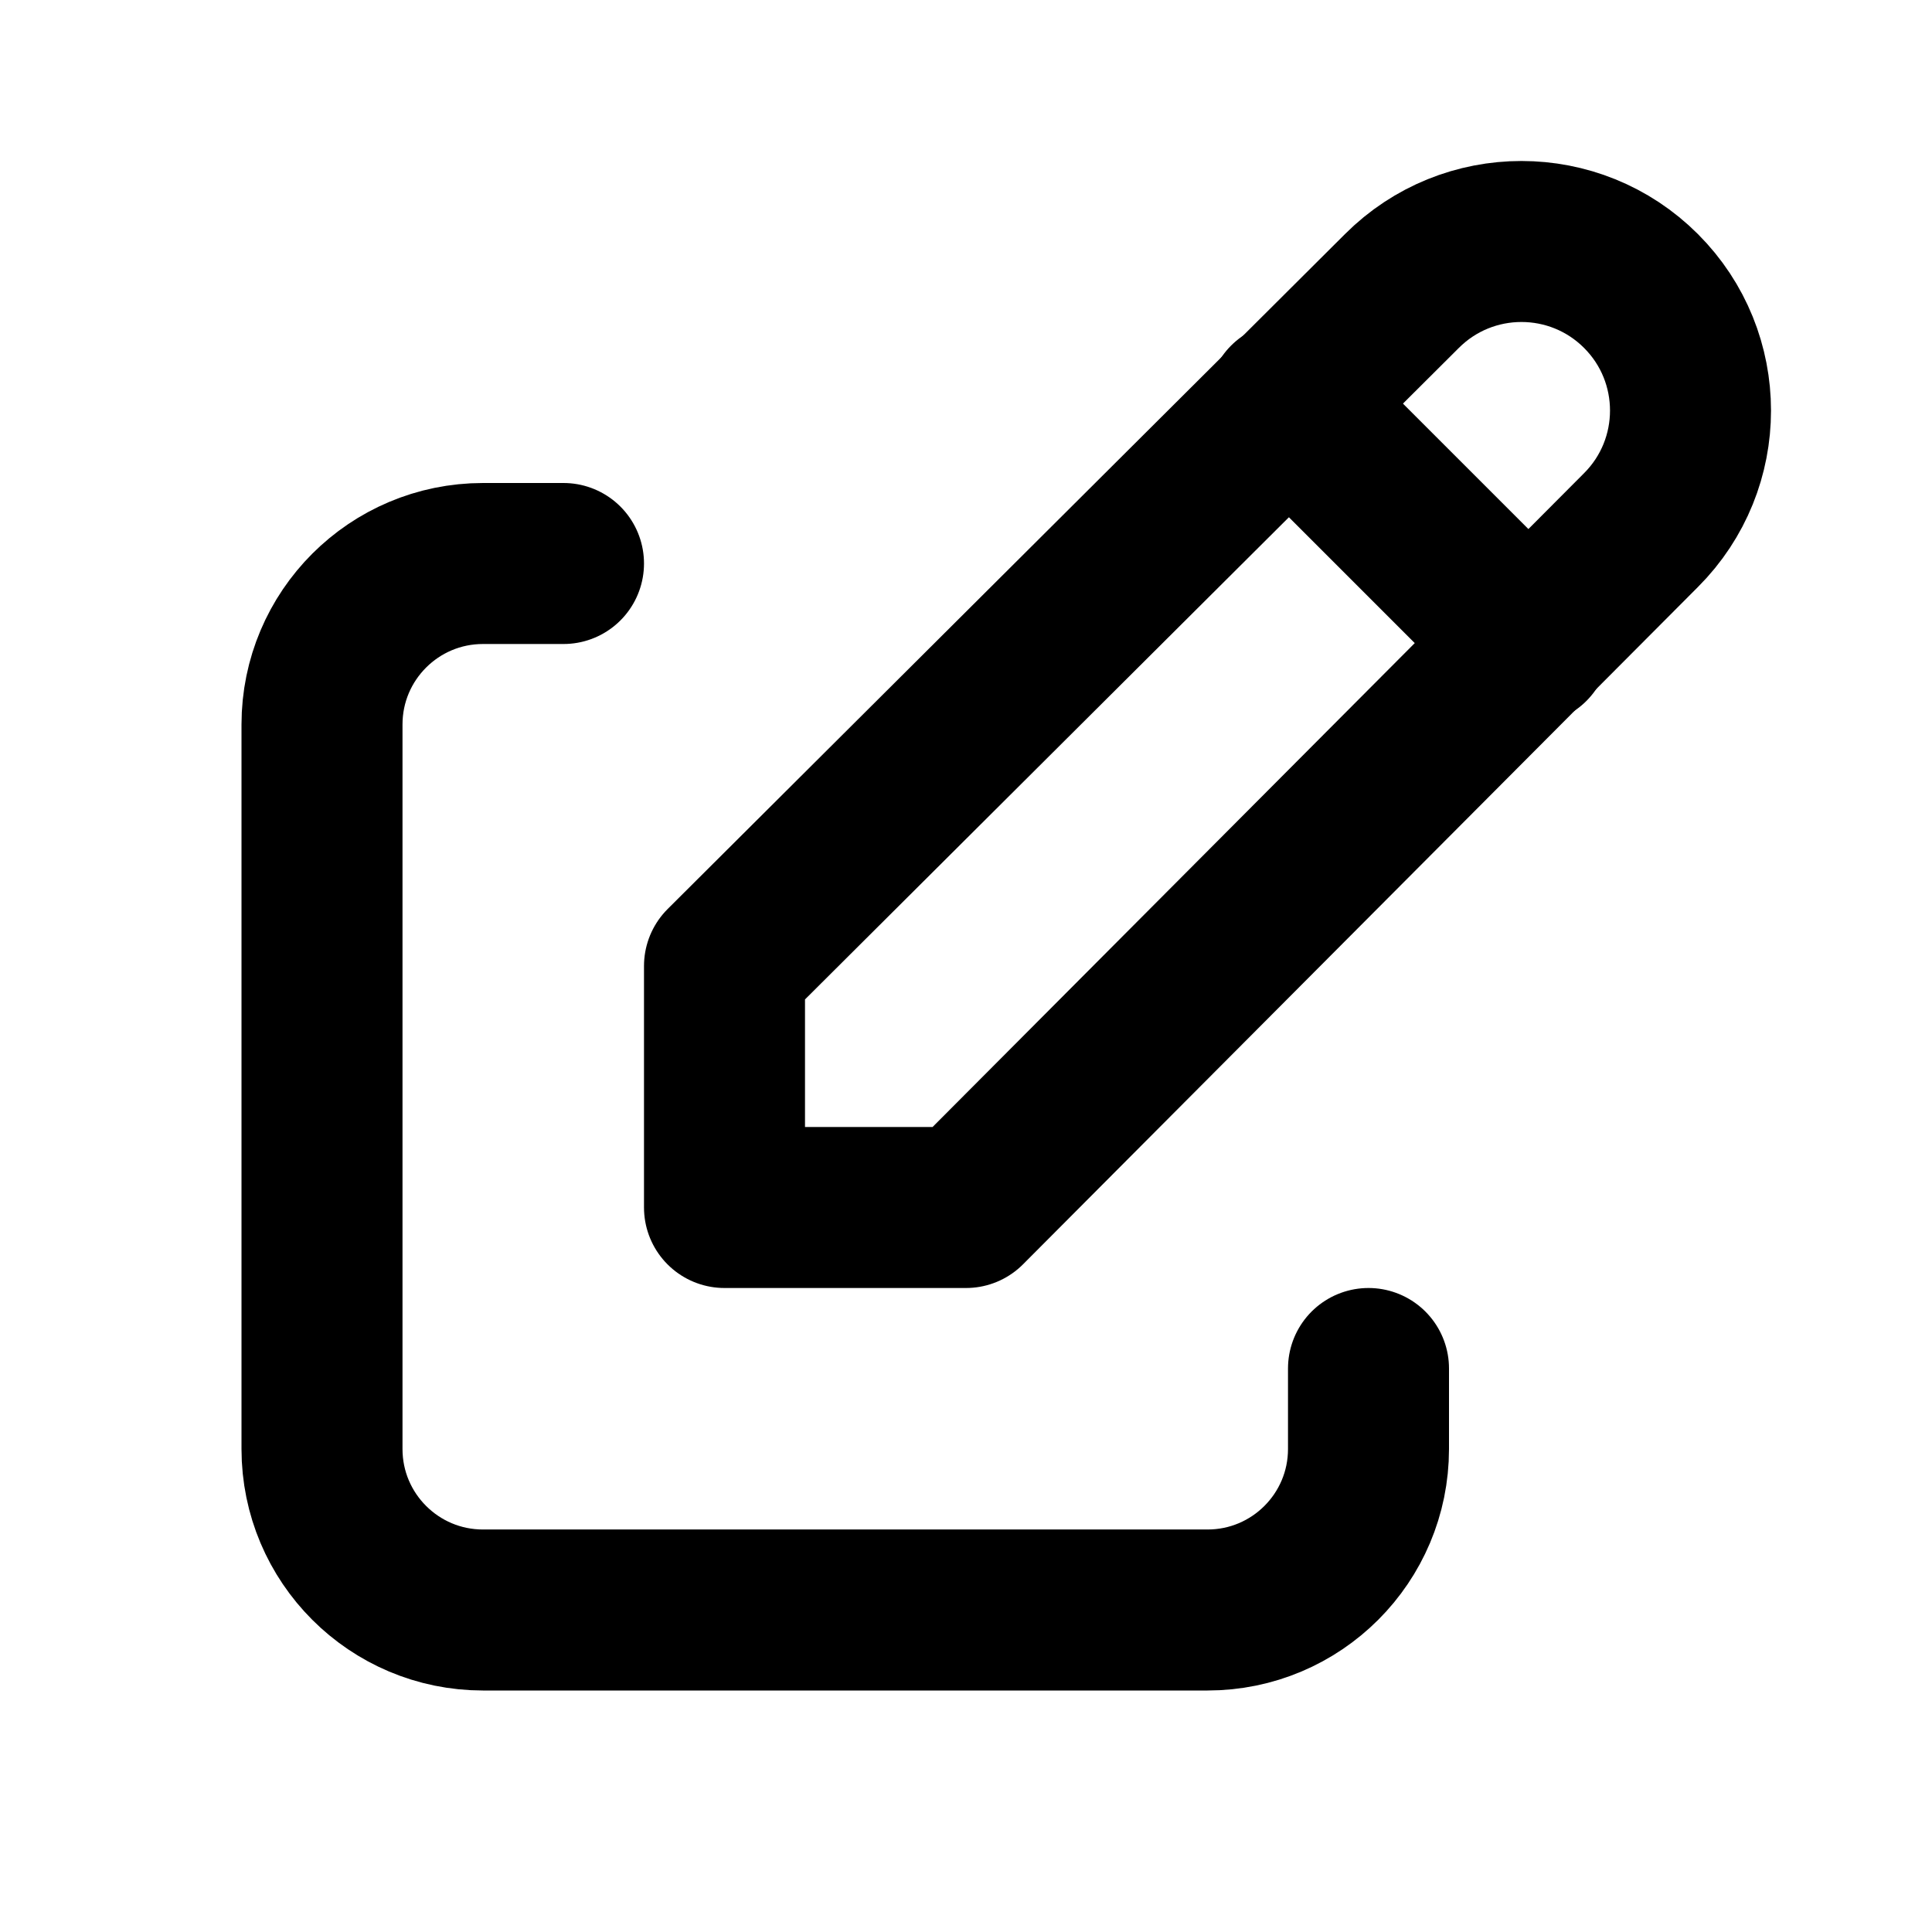
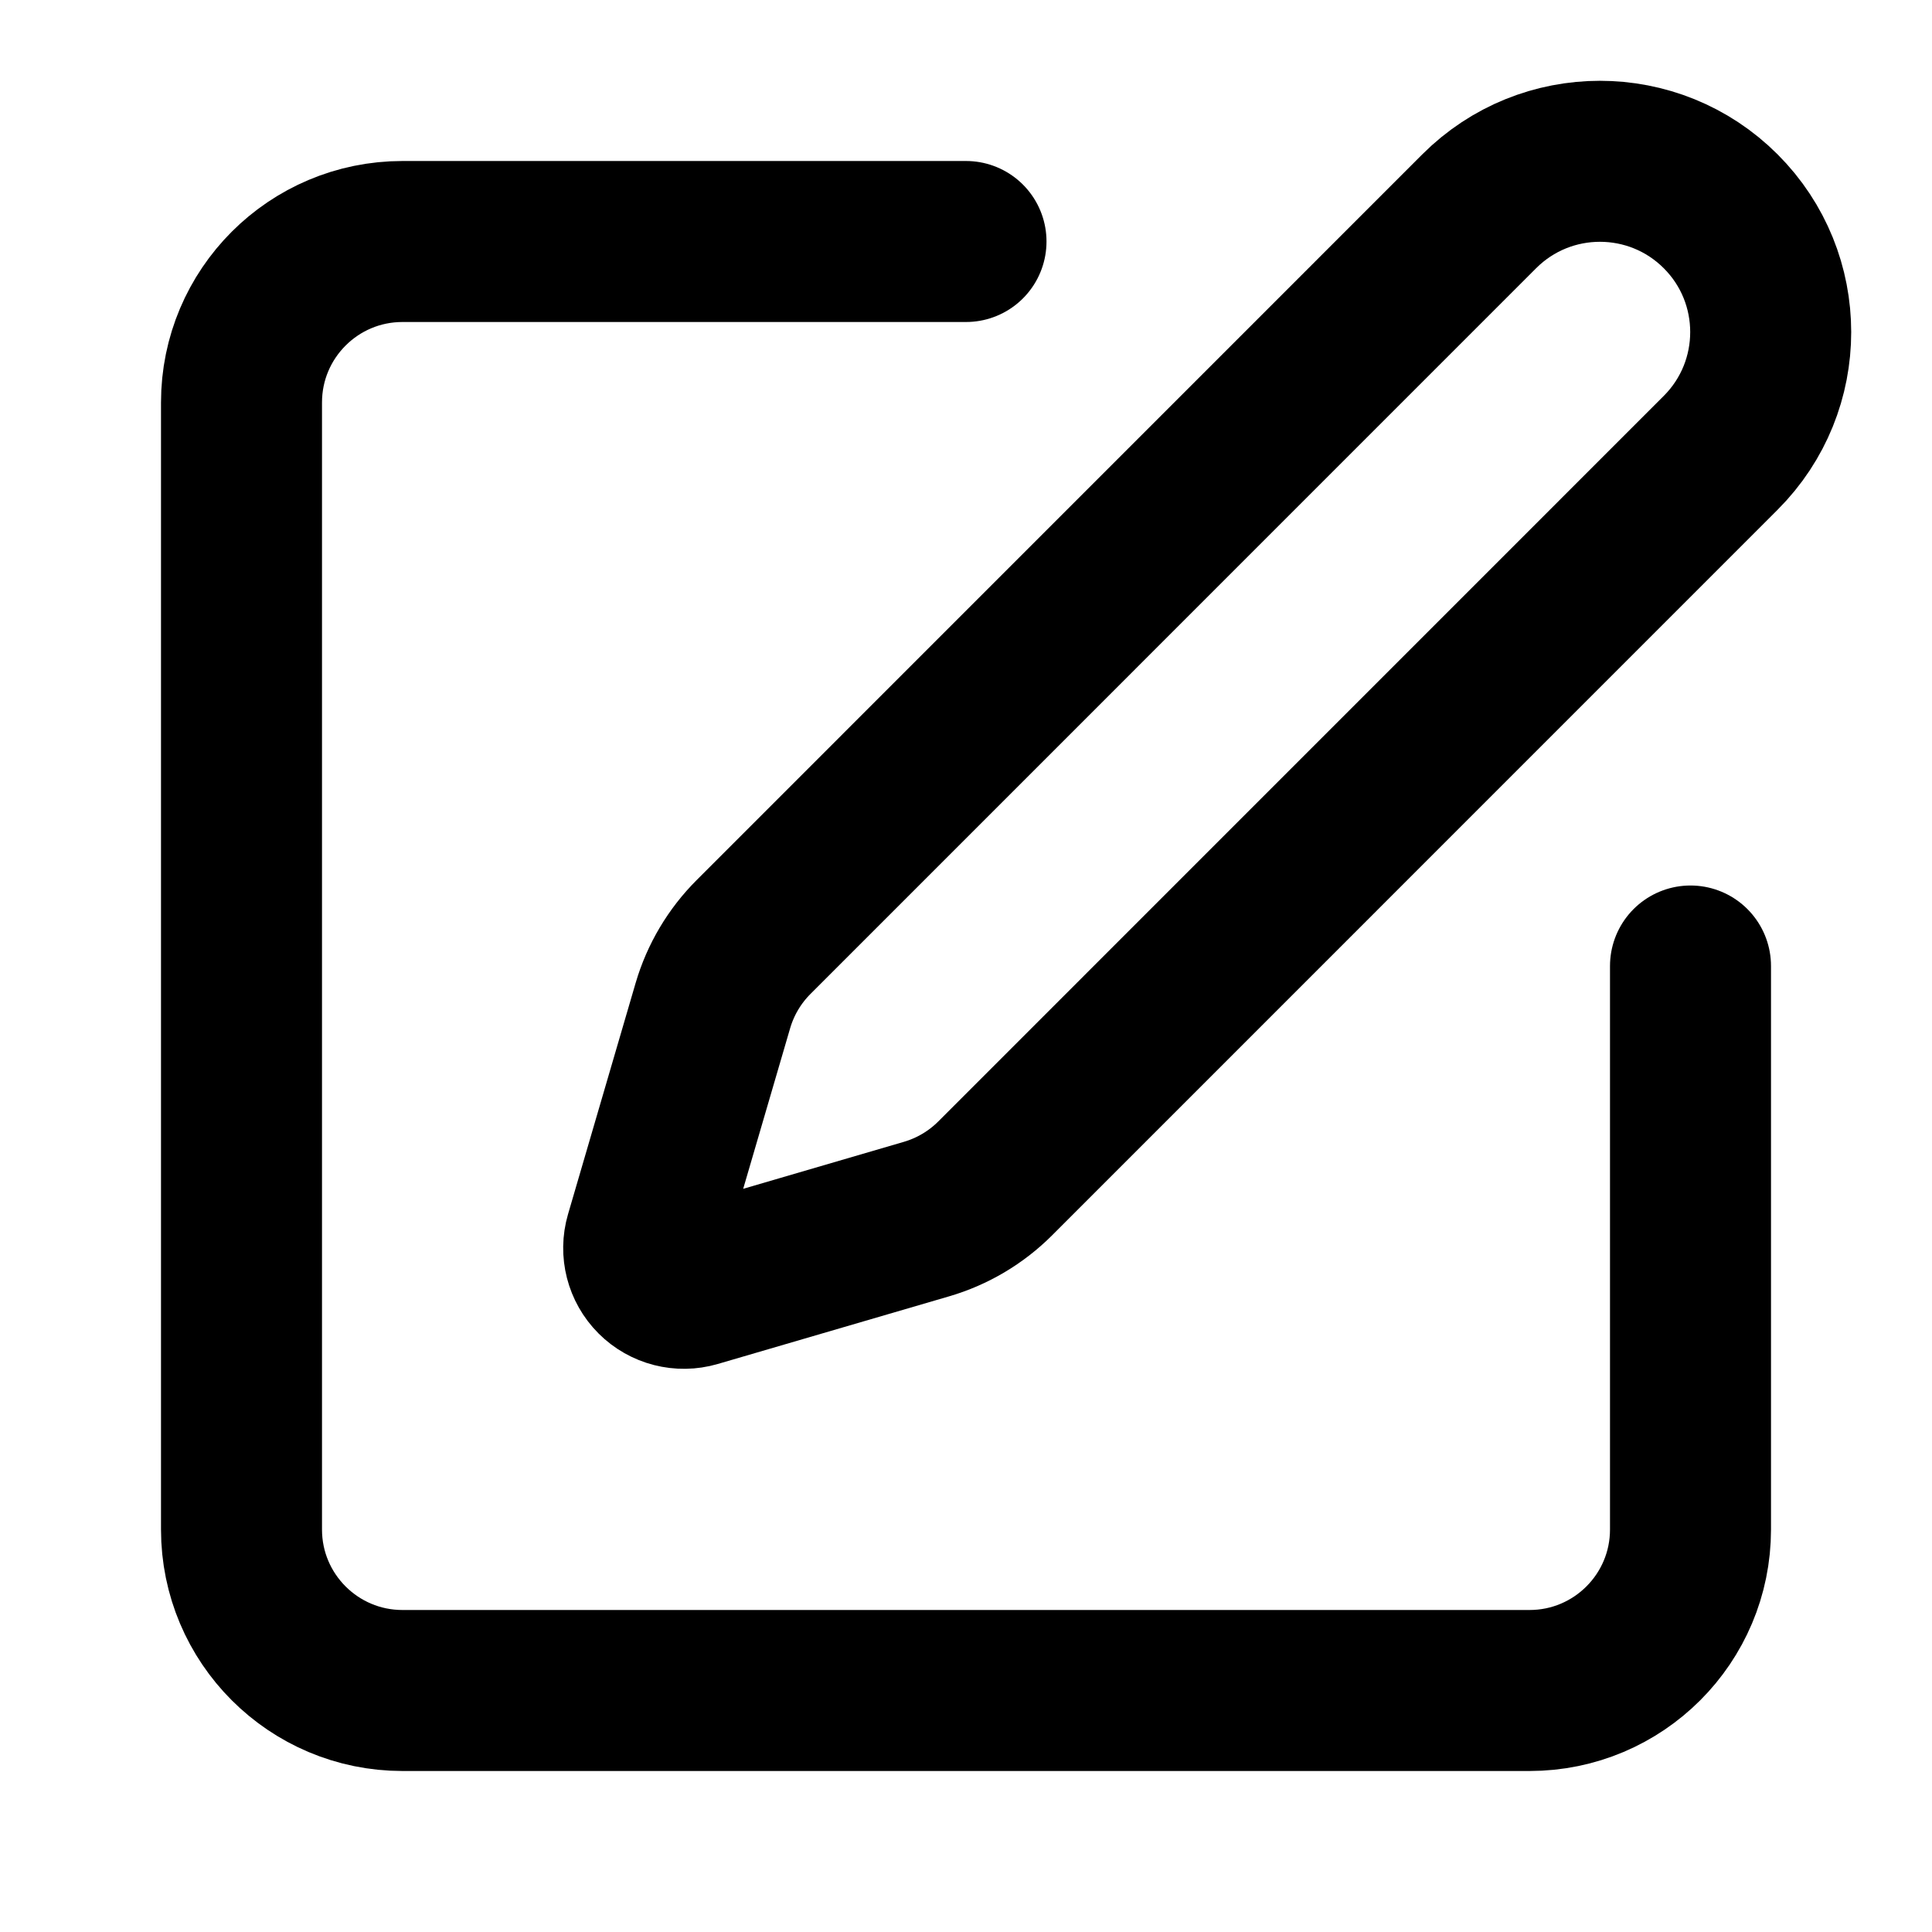
- <svg xmlns="http://www.w3.org/2000/svg" width="24" height="24" viewBox="0 0 24 24" fill="none" stroke="currentColor" stroke-width="2" stroke-linecap="round" stroke-linejoin="round" class="icon icon-tabler icons-tabler-outline icon-tabler-edit">
-   <path stroke="none" d="M0 0h24v24H0z" fill="none" />
-   <path d="M7 7h-1a2 2 0 0 0 -2 2v9a2 2 0 0 0 2 2h9a2 2 0 0 0 2 -2v-1" />
-   <path d="M20.385 6.585a2.1 2.1 0 0 0 -2.97 -2.97l-8.415 8.385v3h3l8.385 -8.415z" />
-   <path d="M16 5l3 3" />
+ <svg xmlns="http://www.w3.org/2000/svg" width="24" height="24" viewBox="0 0 24 24" fill="none" stroke="currentColor" stroke-width="2" stroke-linecap="round" stroke-linejoin="round">
+   <path d="M12 3H5a2 2 0 0 0-2 2v14a2 2 0 0 0 2 2h14a2 2 0 0 0 2-2v-7" />
+   <path d="M18.375 2.625a1 1 0 0 1 3 3l-9.013 9.014a2 2 0 0 1-.853.505l-2.873.84a.5.5 0 0 1-.62-.62l.84-2.873a2 2 0 0 1 .506-.852z" />
</svg>
